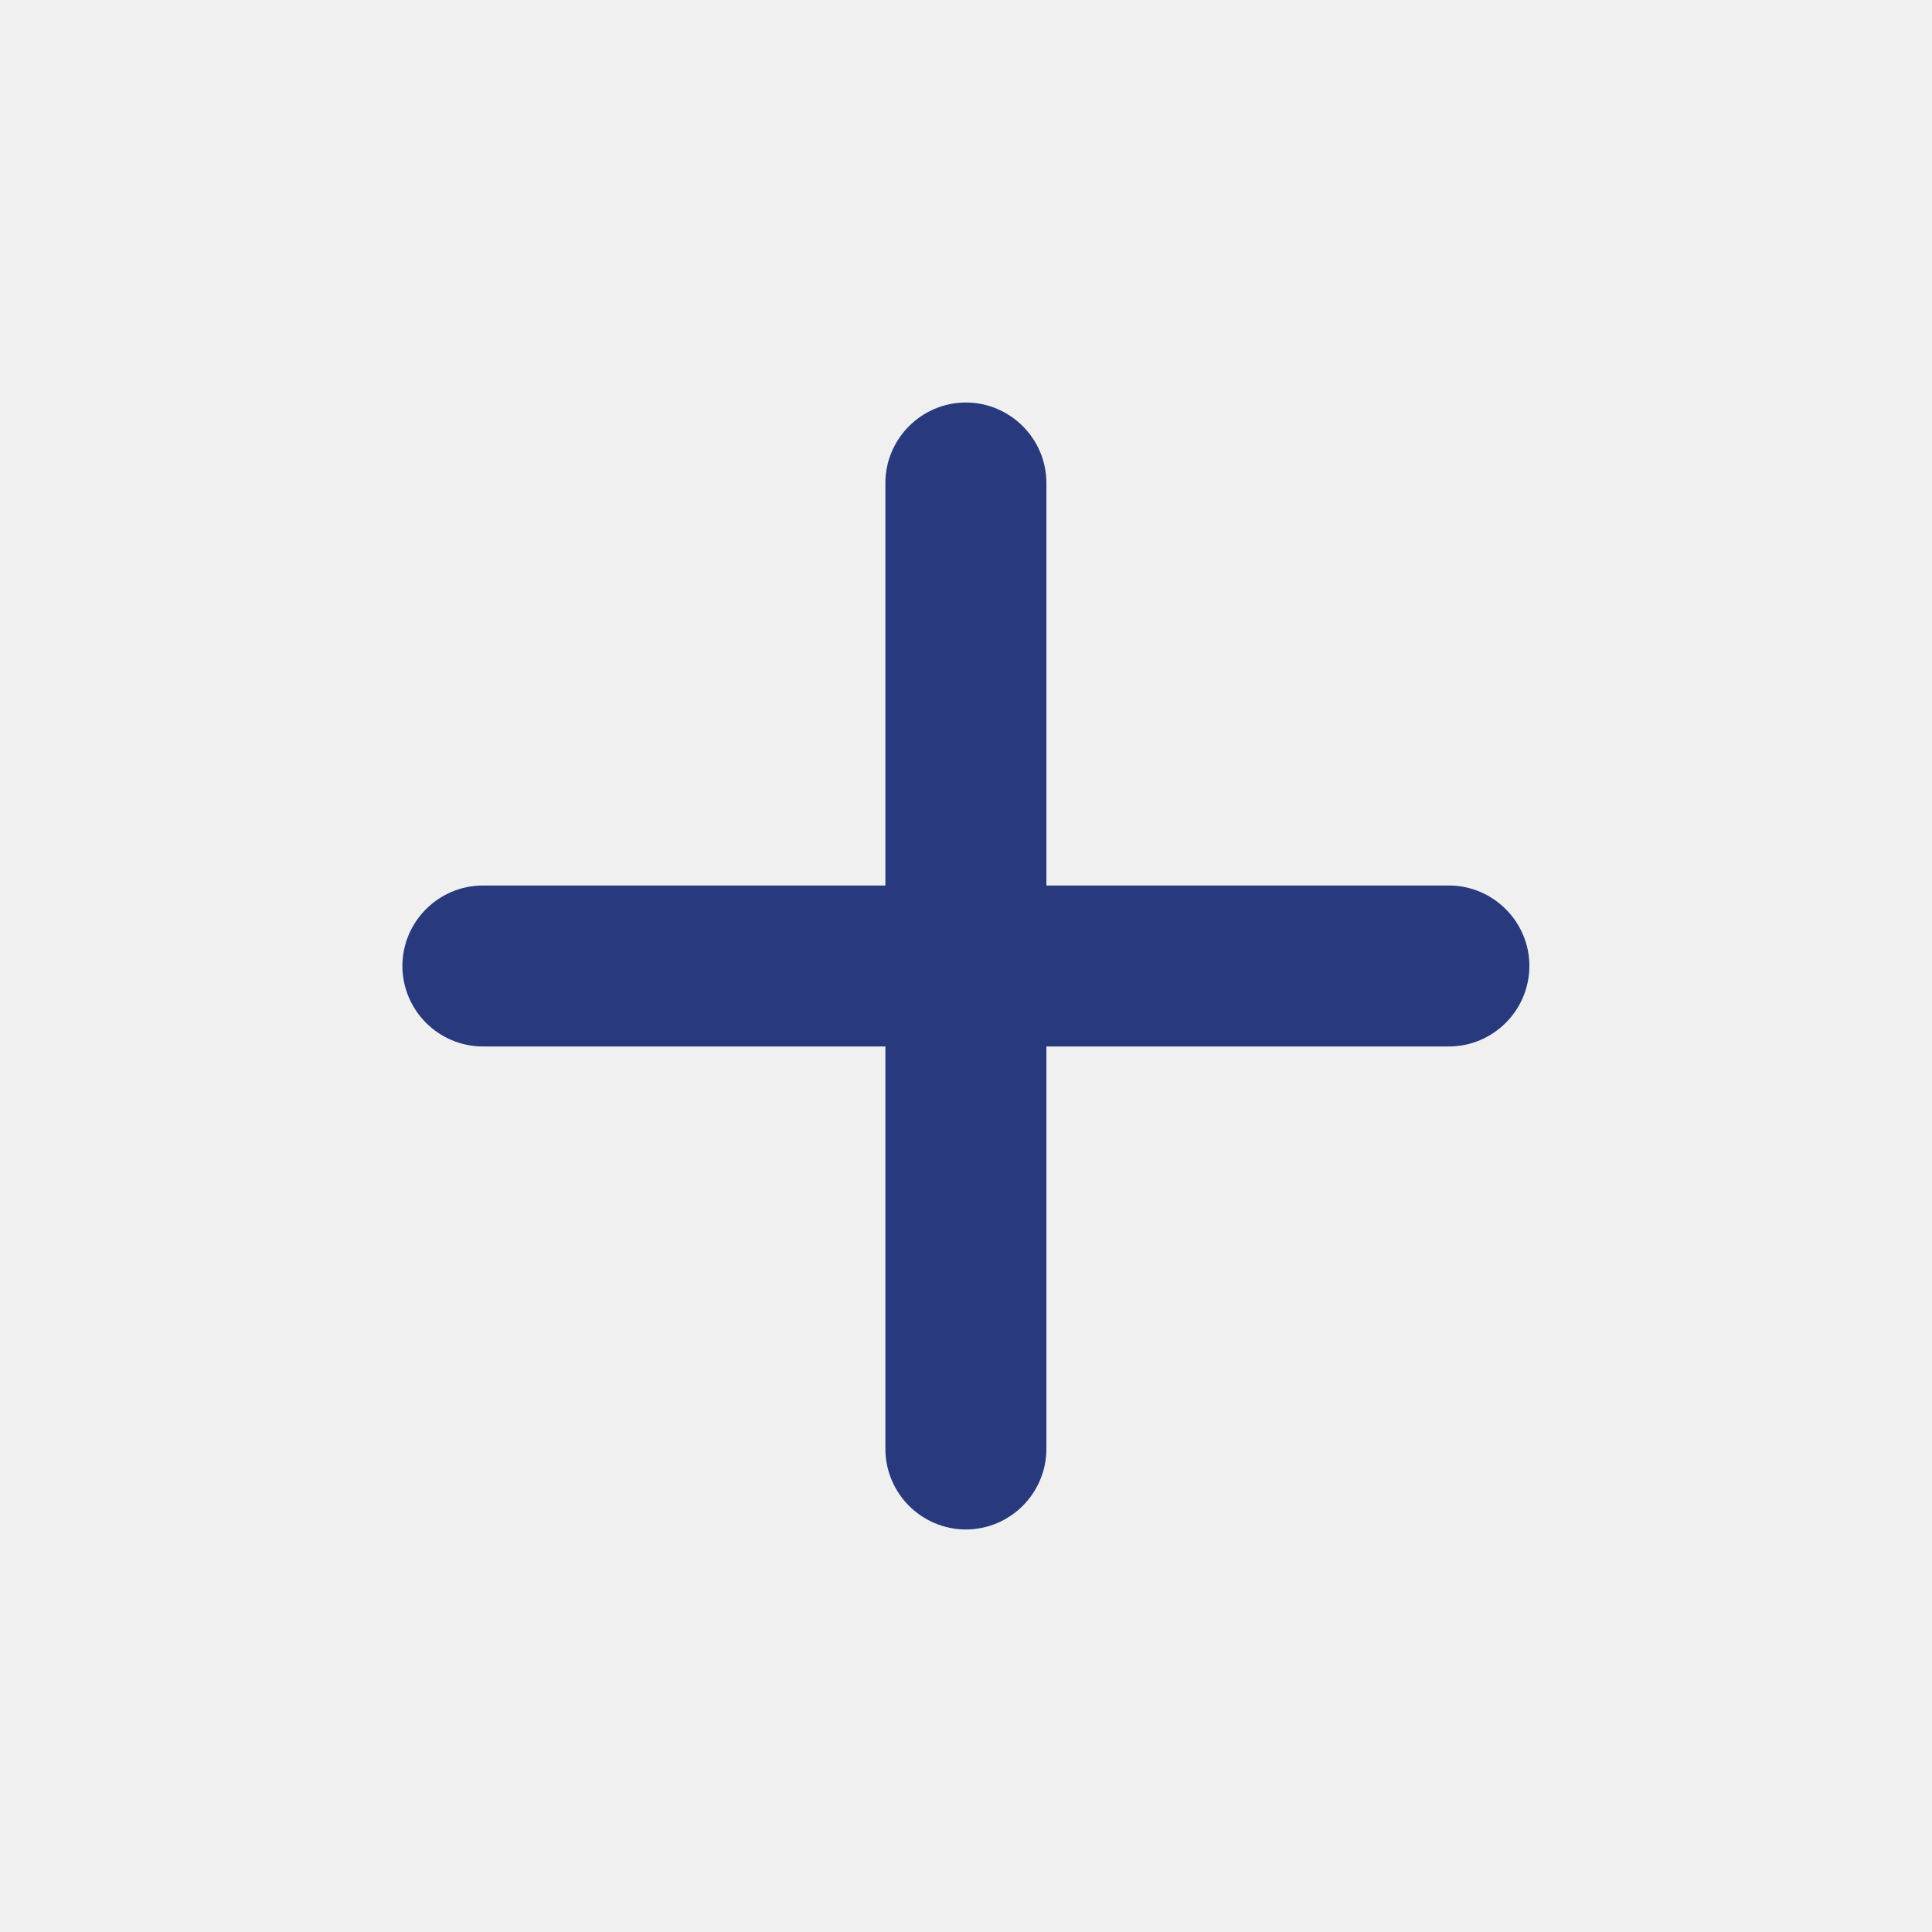
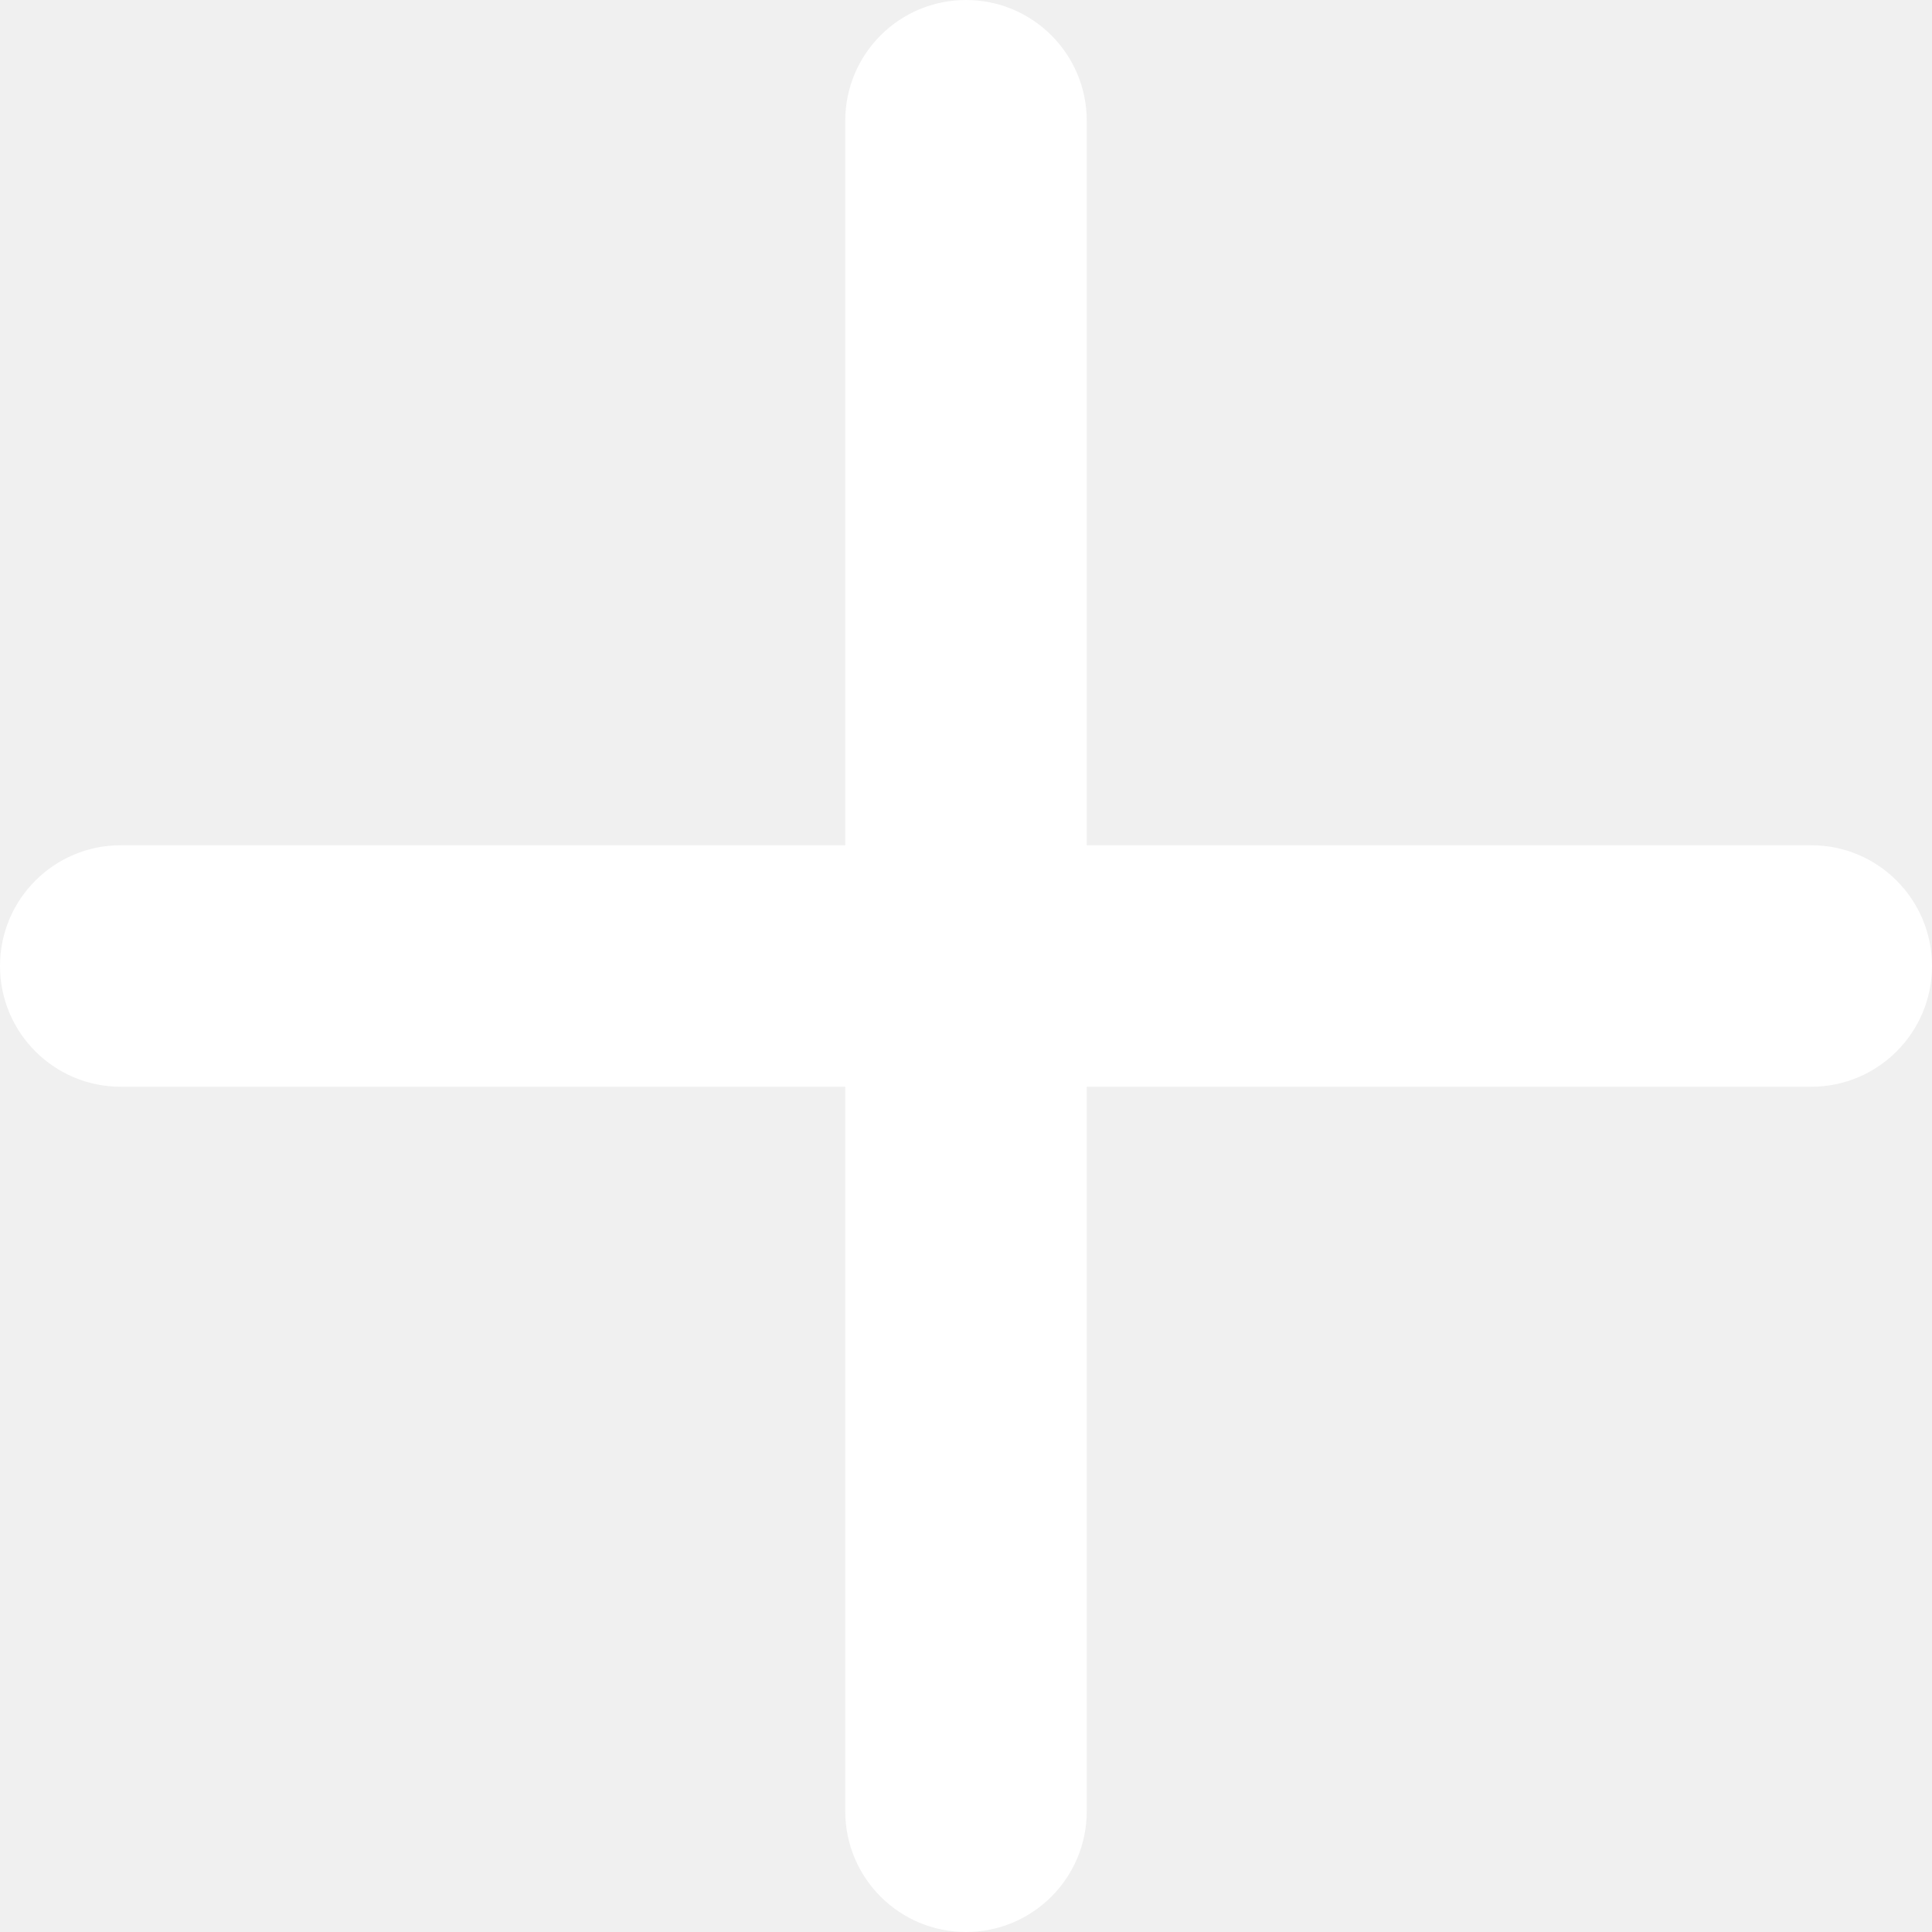
- <svg xmlns="http://www.w3.org/2000/svg" width="44" height="44" viewBox="0 0 44 44" fill="none">
-   <path d="M32.997 23.833h-9.166V33a1.839 1.839 0 0 1-1.834 1.833A1.839 1.839 0 0 1 20.164 33v-9.167h-9.167A1.839 1.839 0 0 1 9.164 22c0-1.008.825-1.833 1.833-1.833h9.167V11c0-1.008.825-1.833 1.833-1.833 1.009 0 1.834.825 1.834 1.833v9.167h9.166c1.009 0 1.834.825 1.834 1.833a1.839 1.839 0 0 1-1.834 1.833z" fill="#283A7D" />
+ <svg xmlns="http://www.w3.org/2000/svg" width="50" height="50" viewBox="0 0 50 50" fill="none">
+   <path fill-rule="evenodd" clip-rule="evenodd" d="M25 0a3.125 3.125 0 0 1 3.125 3.125v18.75h18.75a3.125 3.125 0 1 1 0 6.25h-18.75v18.75a3.125 3.125 0 1 1-6.25 0v-18.75H3.125a3.125 3.125 0 1 1 0-6.25h18.75V3.125A3.125 3.125 0 0 1 25 0z" fill="#fff" />
</svg>
